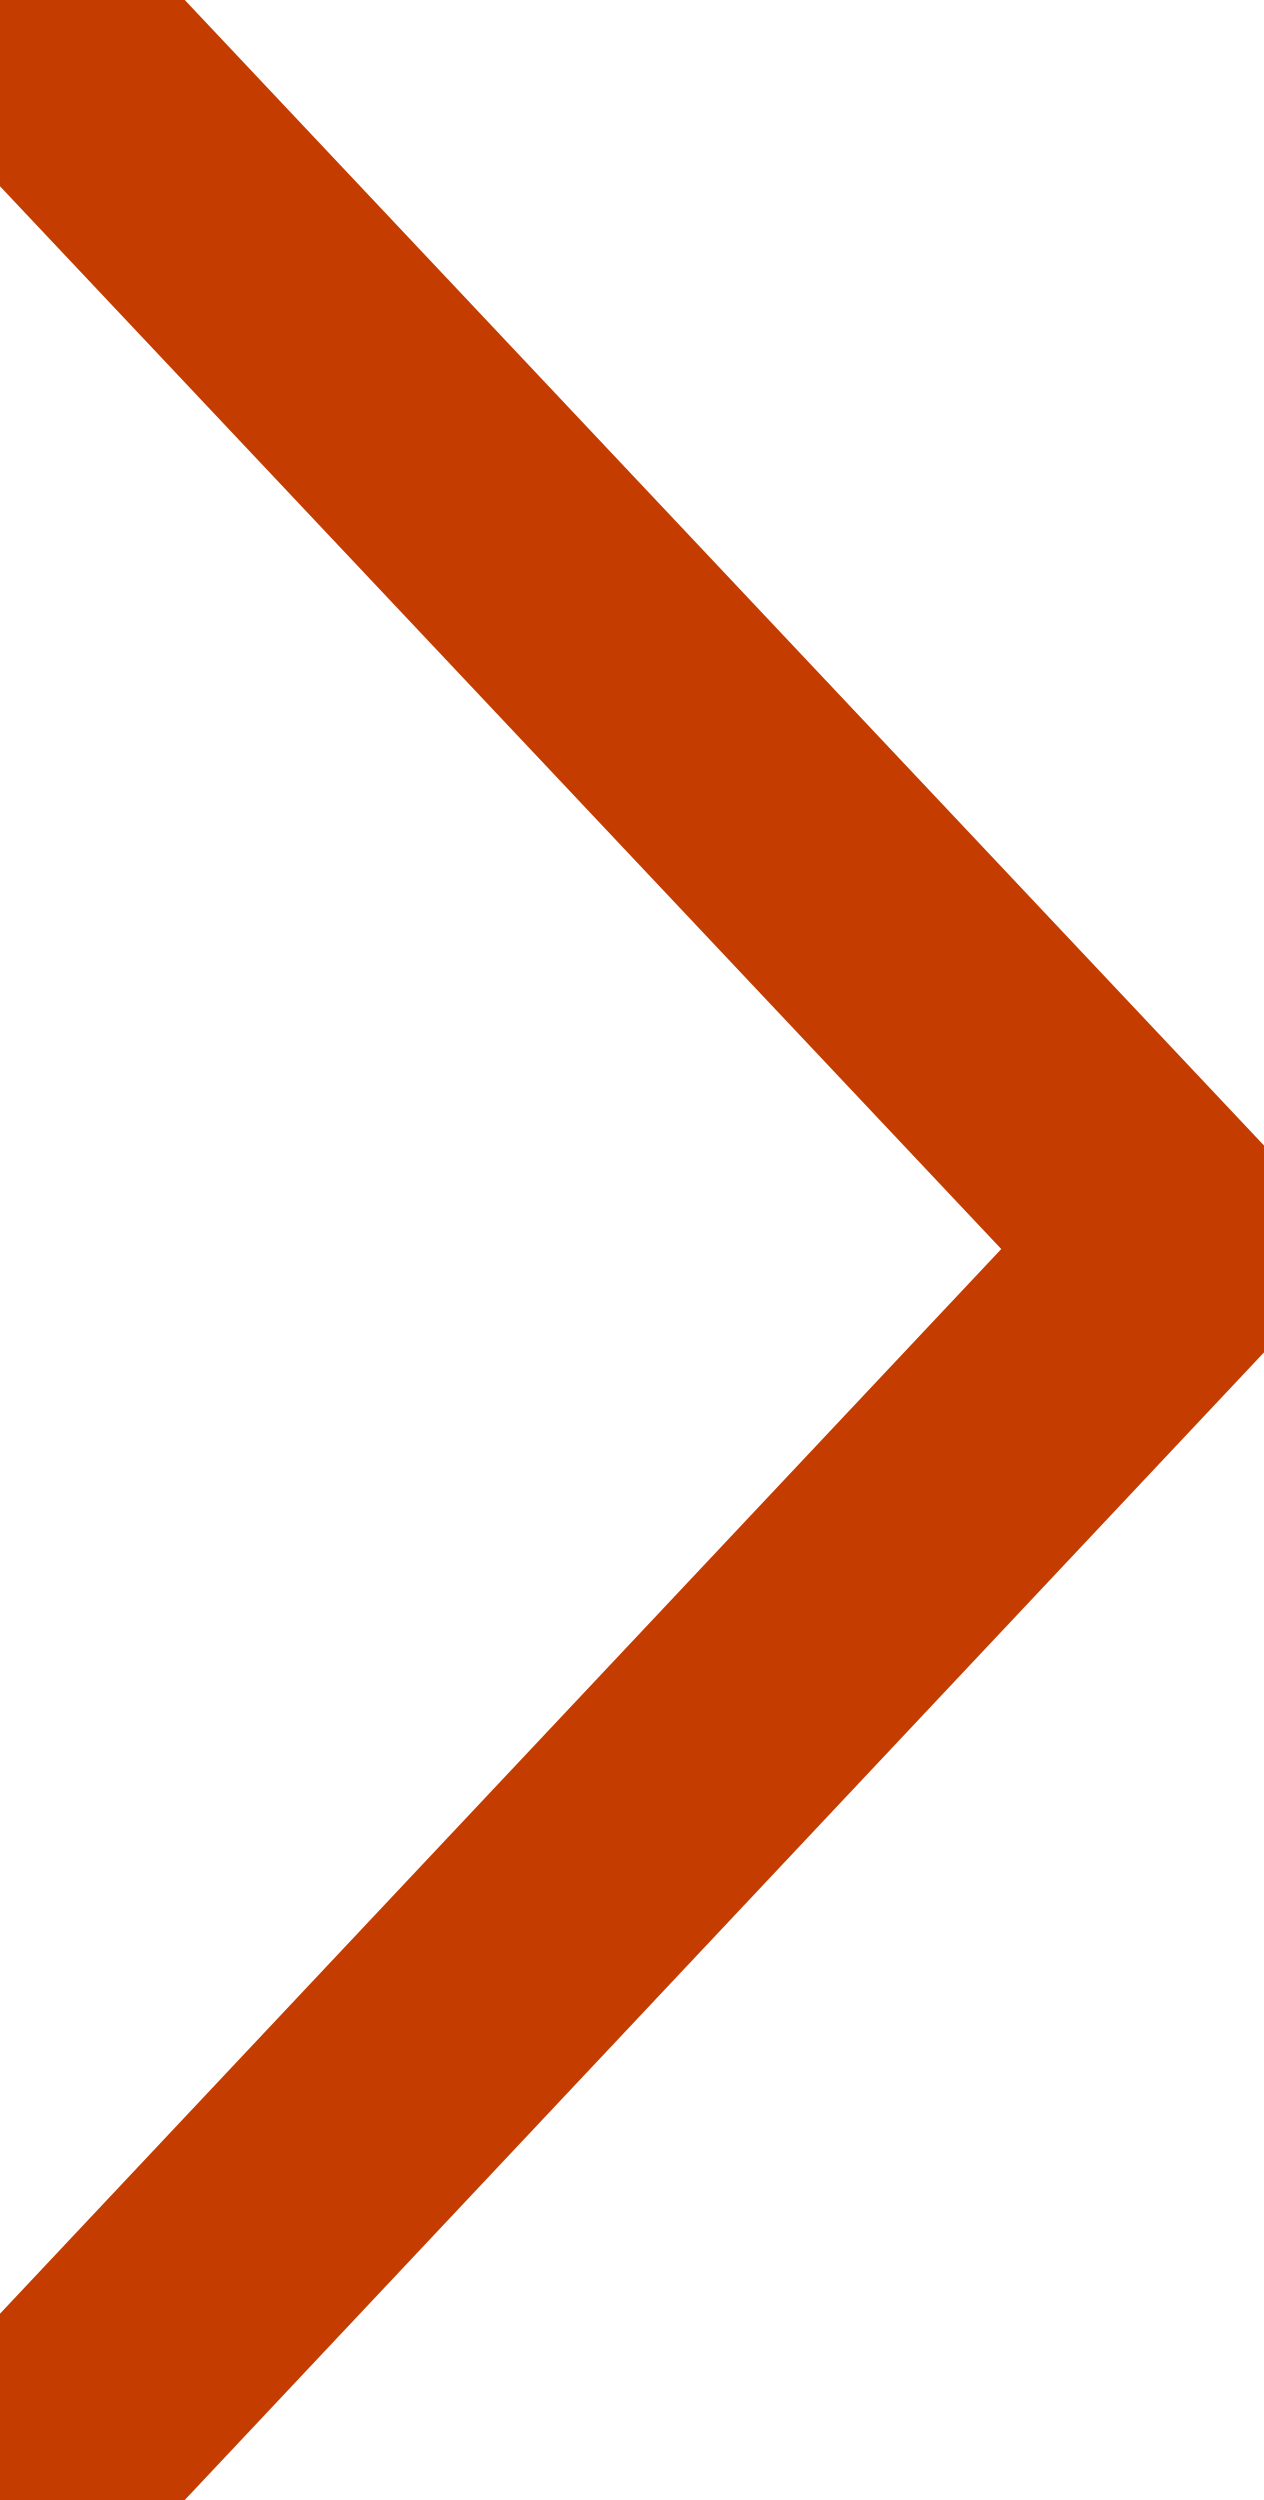
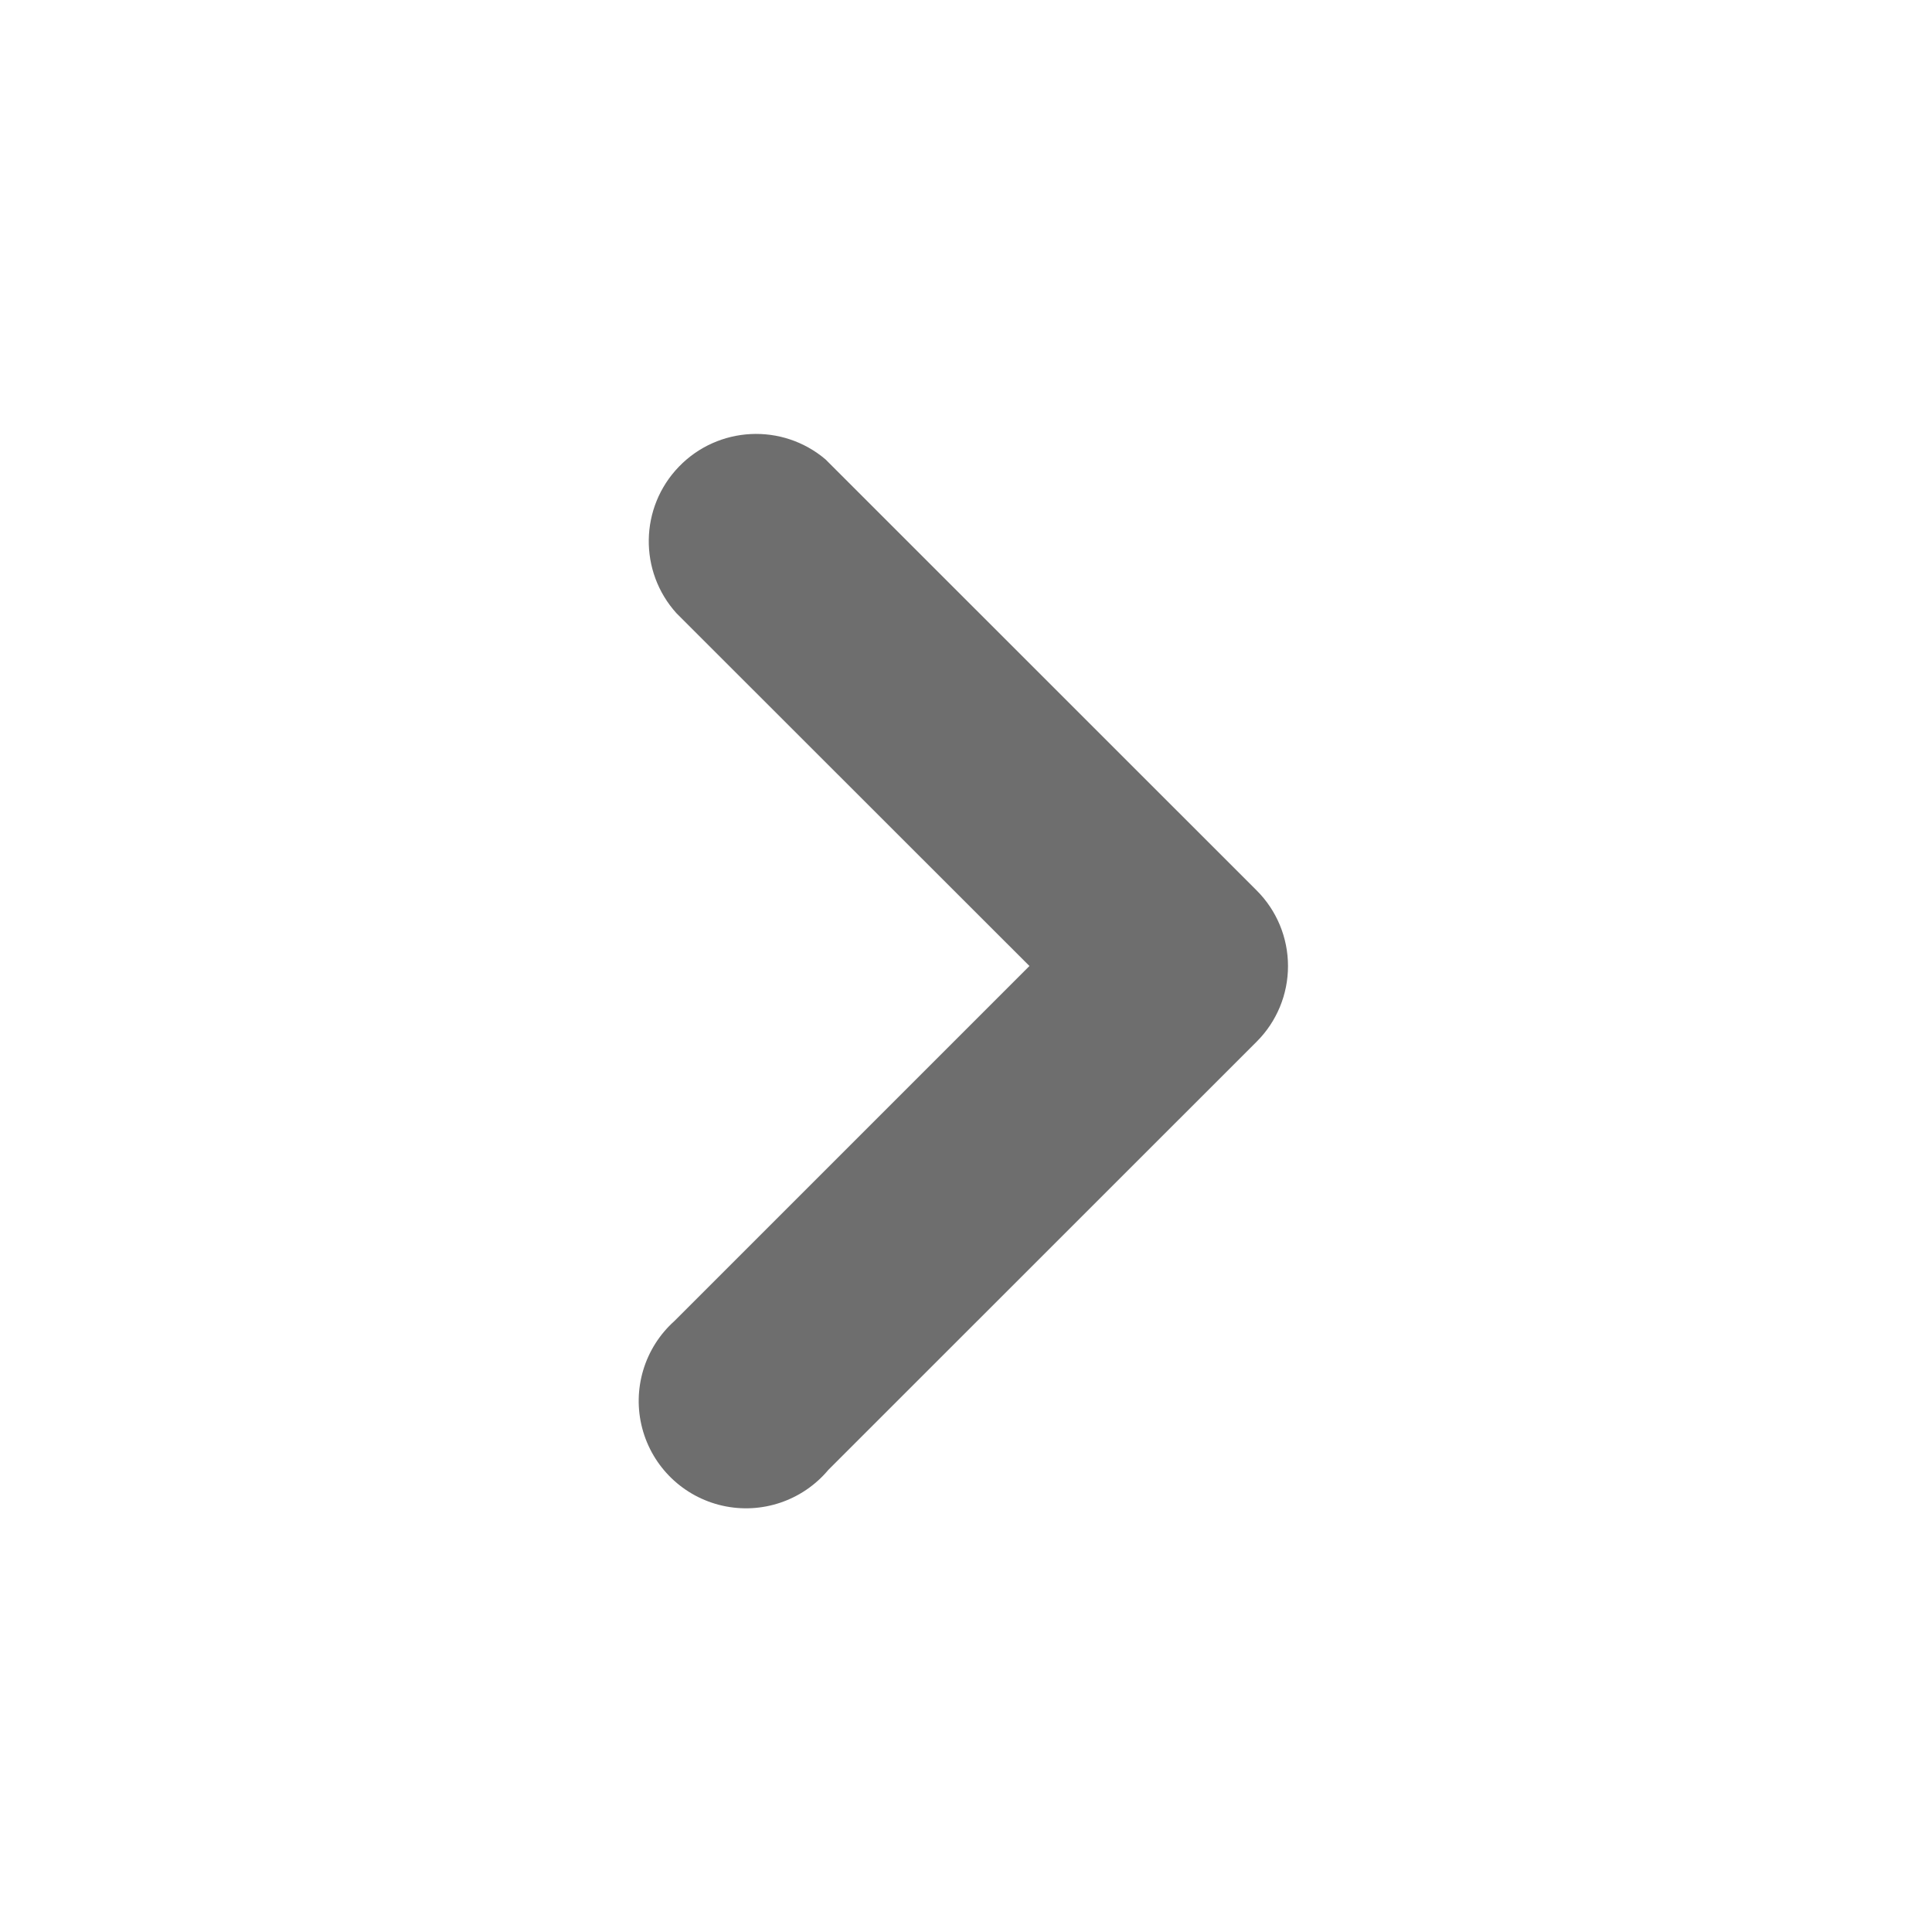
- <svg xmlns="http://www.w3.org/2000/svg" width="9.635" height="19.068" viewBox="0 0 9.635 19.068">
-   <path id="Path_129" data-name="Path 129" d="M1344.473,3087.745l8.9-8.385,8.916,8.385" transform="translate(3088.37 -1343.847) rotate(90)" fill="none" stroke="#C43C00" stroke-linecap="round" stroke-linejoin="round" stroke-width="2" />
+ <svg xmlns="http://www.w3.org/2000/svg" height="18" viewBox="0 0 18 18" width="18">
+   <defs>
+     <style>
+       .a {
+         fill: #6E6E6E;
+       }
+     </style>
+   </defs>
+   <rect id="Canvas" fill="#ff13dc" opacity="0" width="18" height="18" />
+   <path class="a" d="M12,9a.994.994,0,0,1-.292.705l-3.991,3.99a1,1,0,1,1-1.435-1.386l.025-.025L9.591,9,6.304,5.715A1,1,0,0,1,7.691,4.28l.025.025,3.991,3.99A.994.994,0,0,1,12,9Z" />
</svg>
